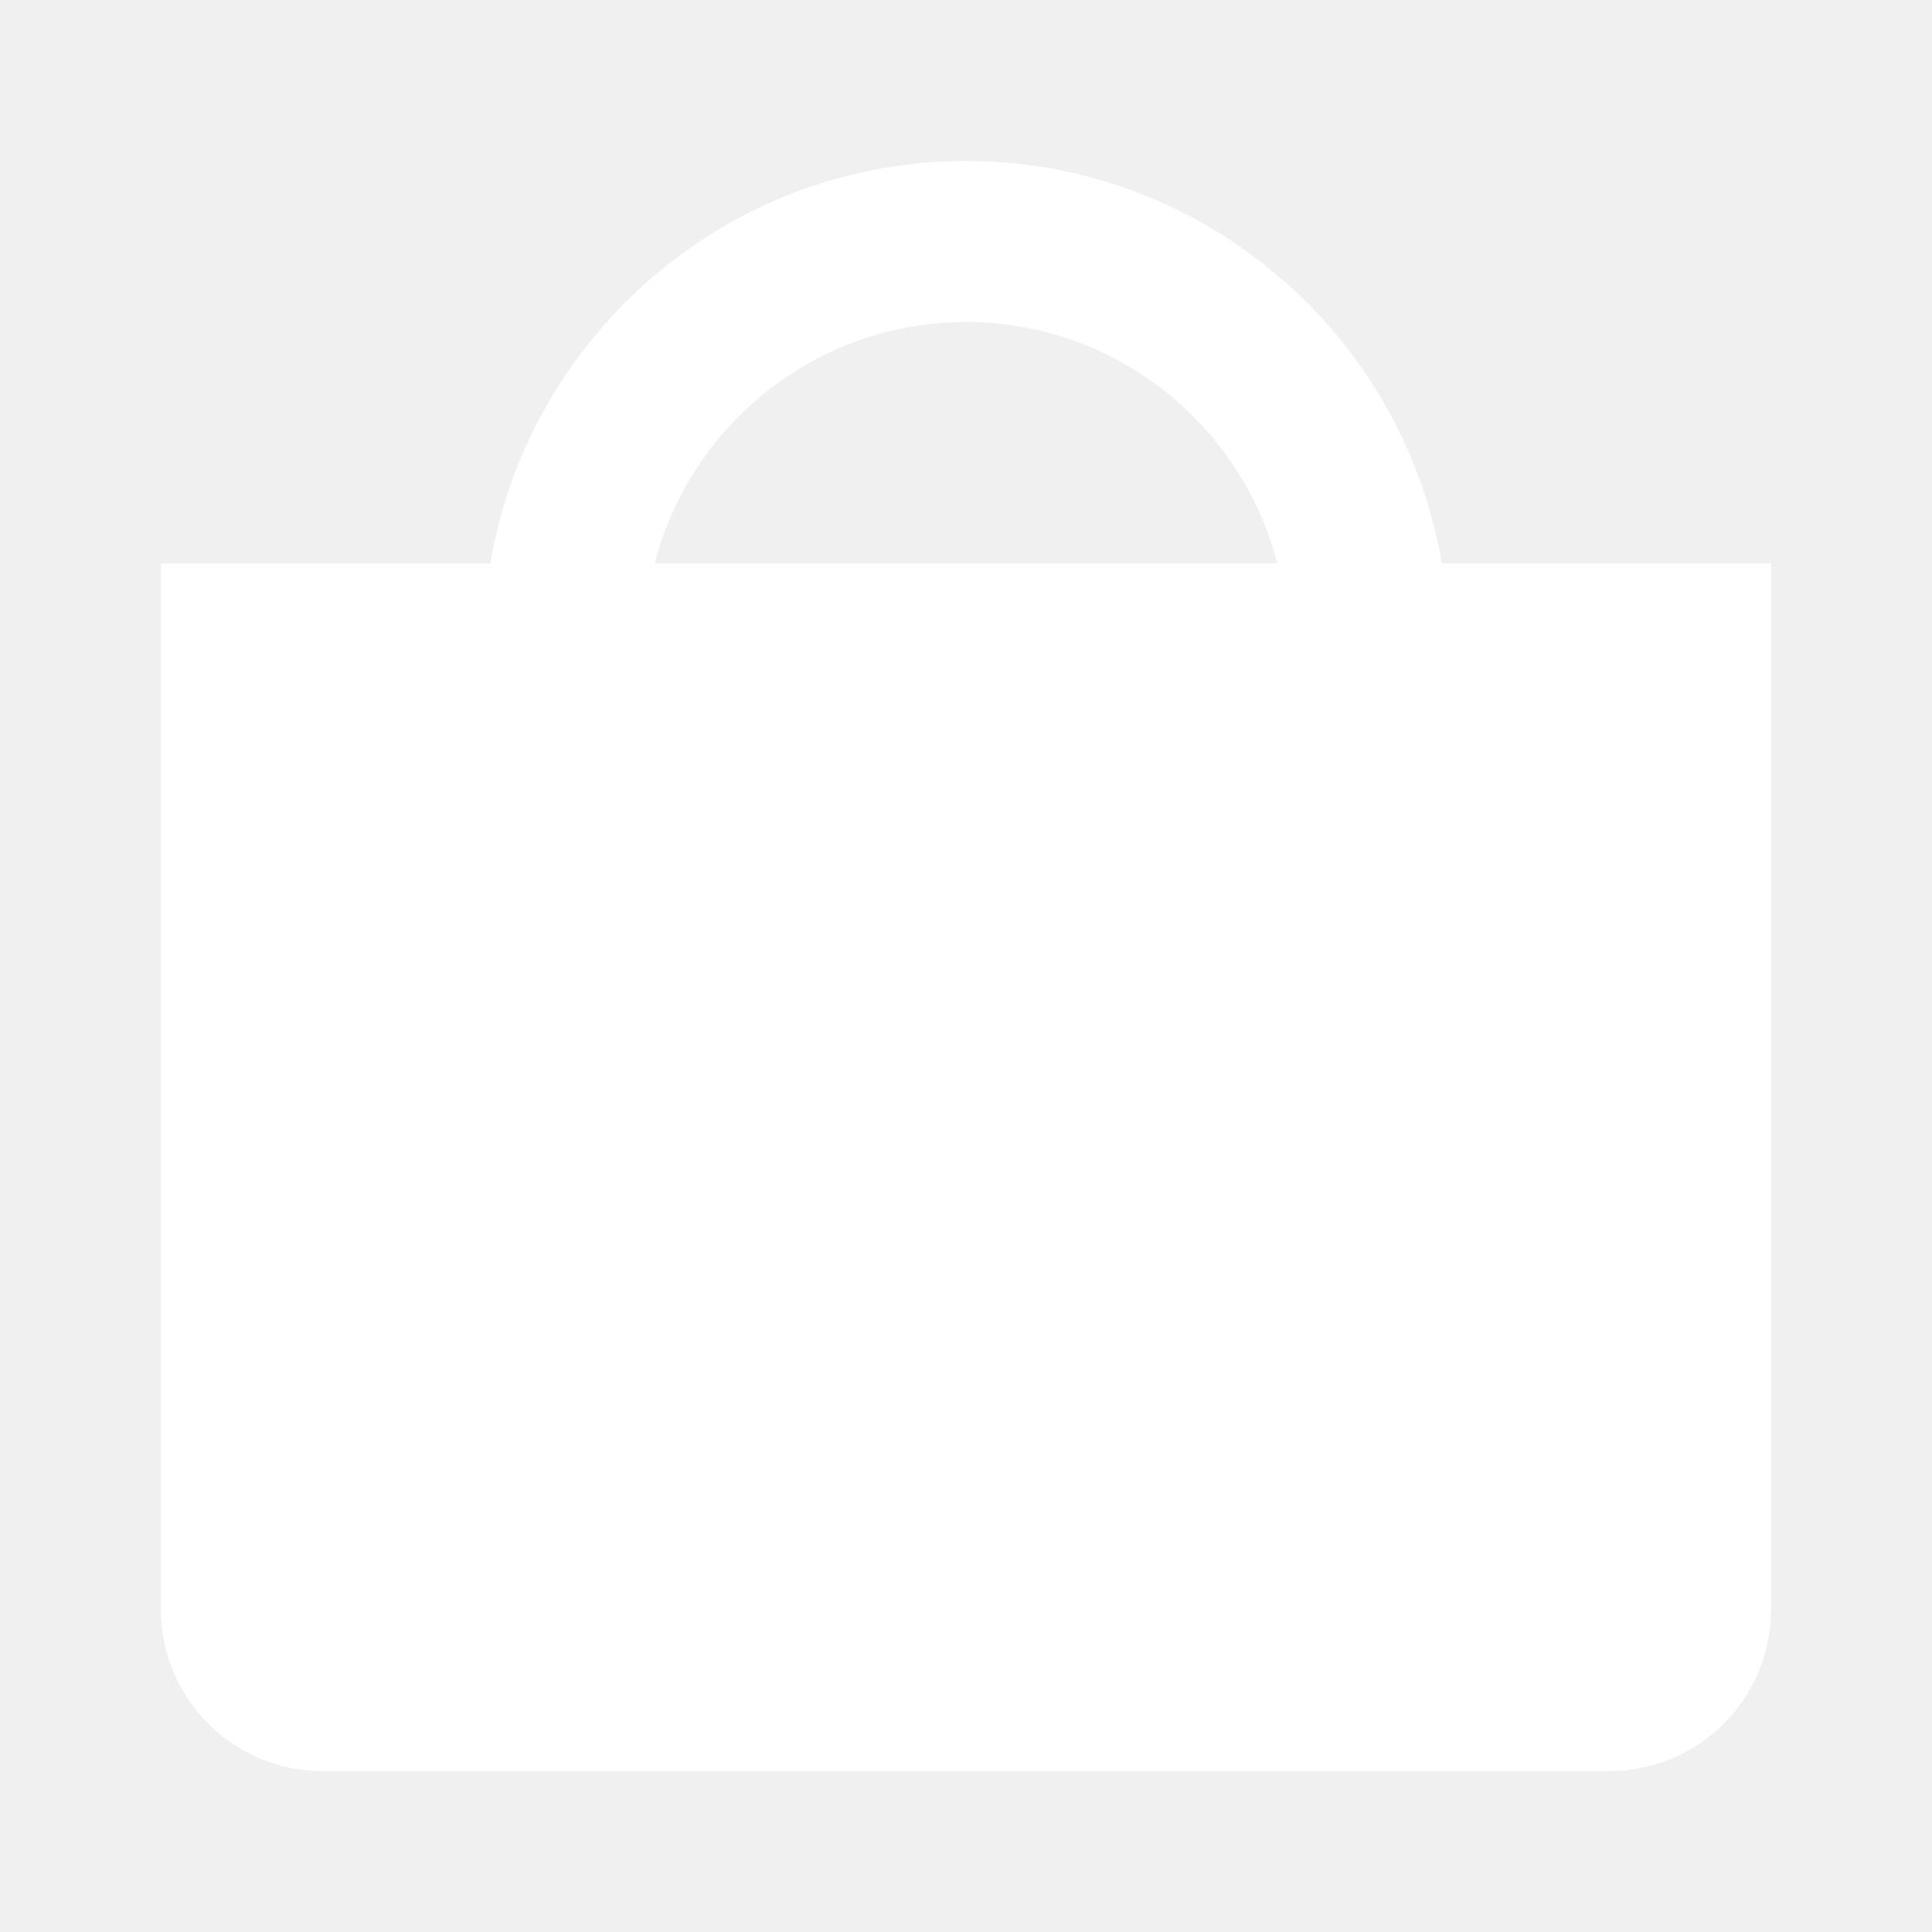
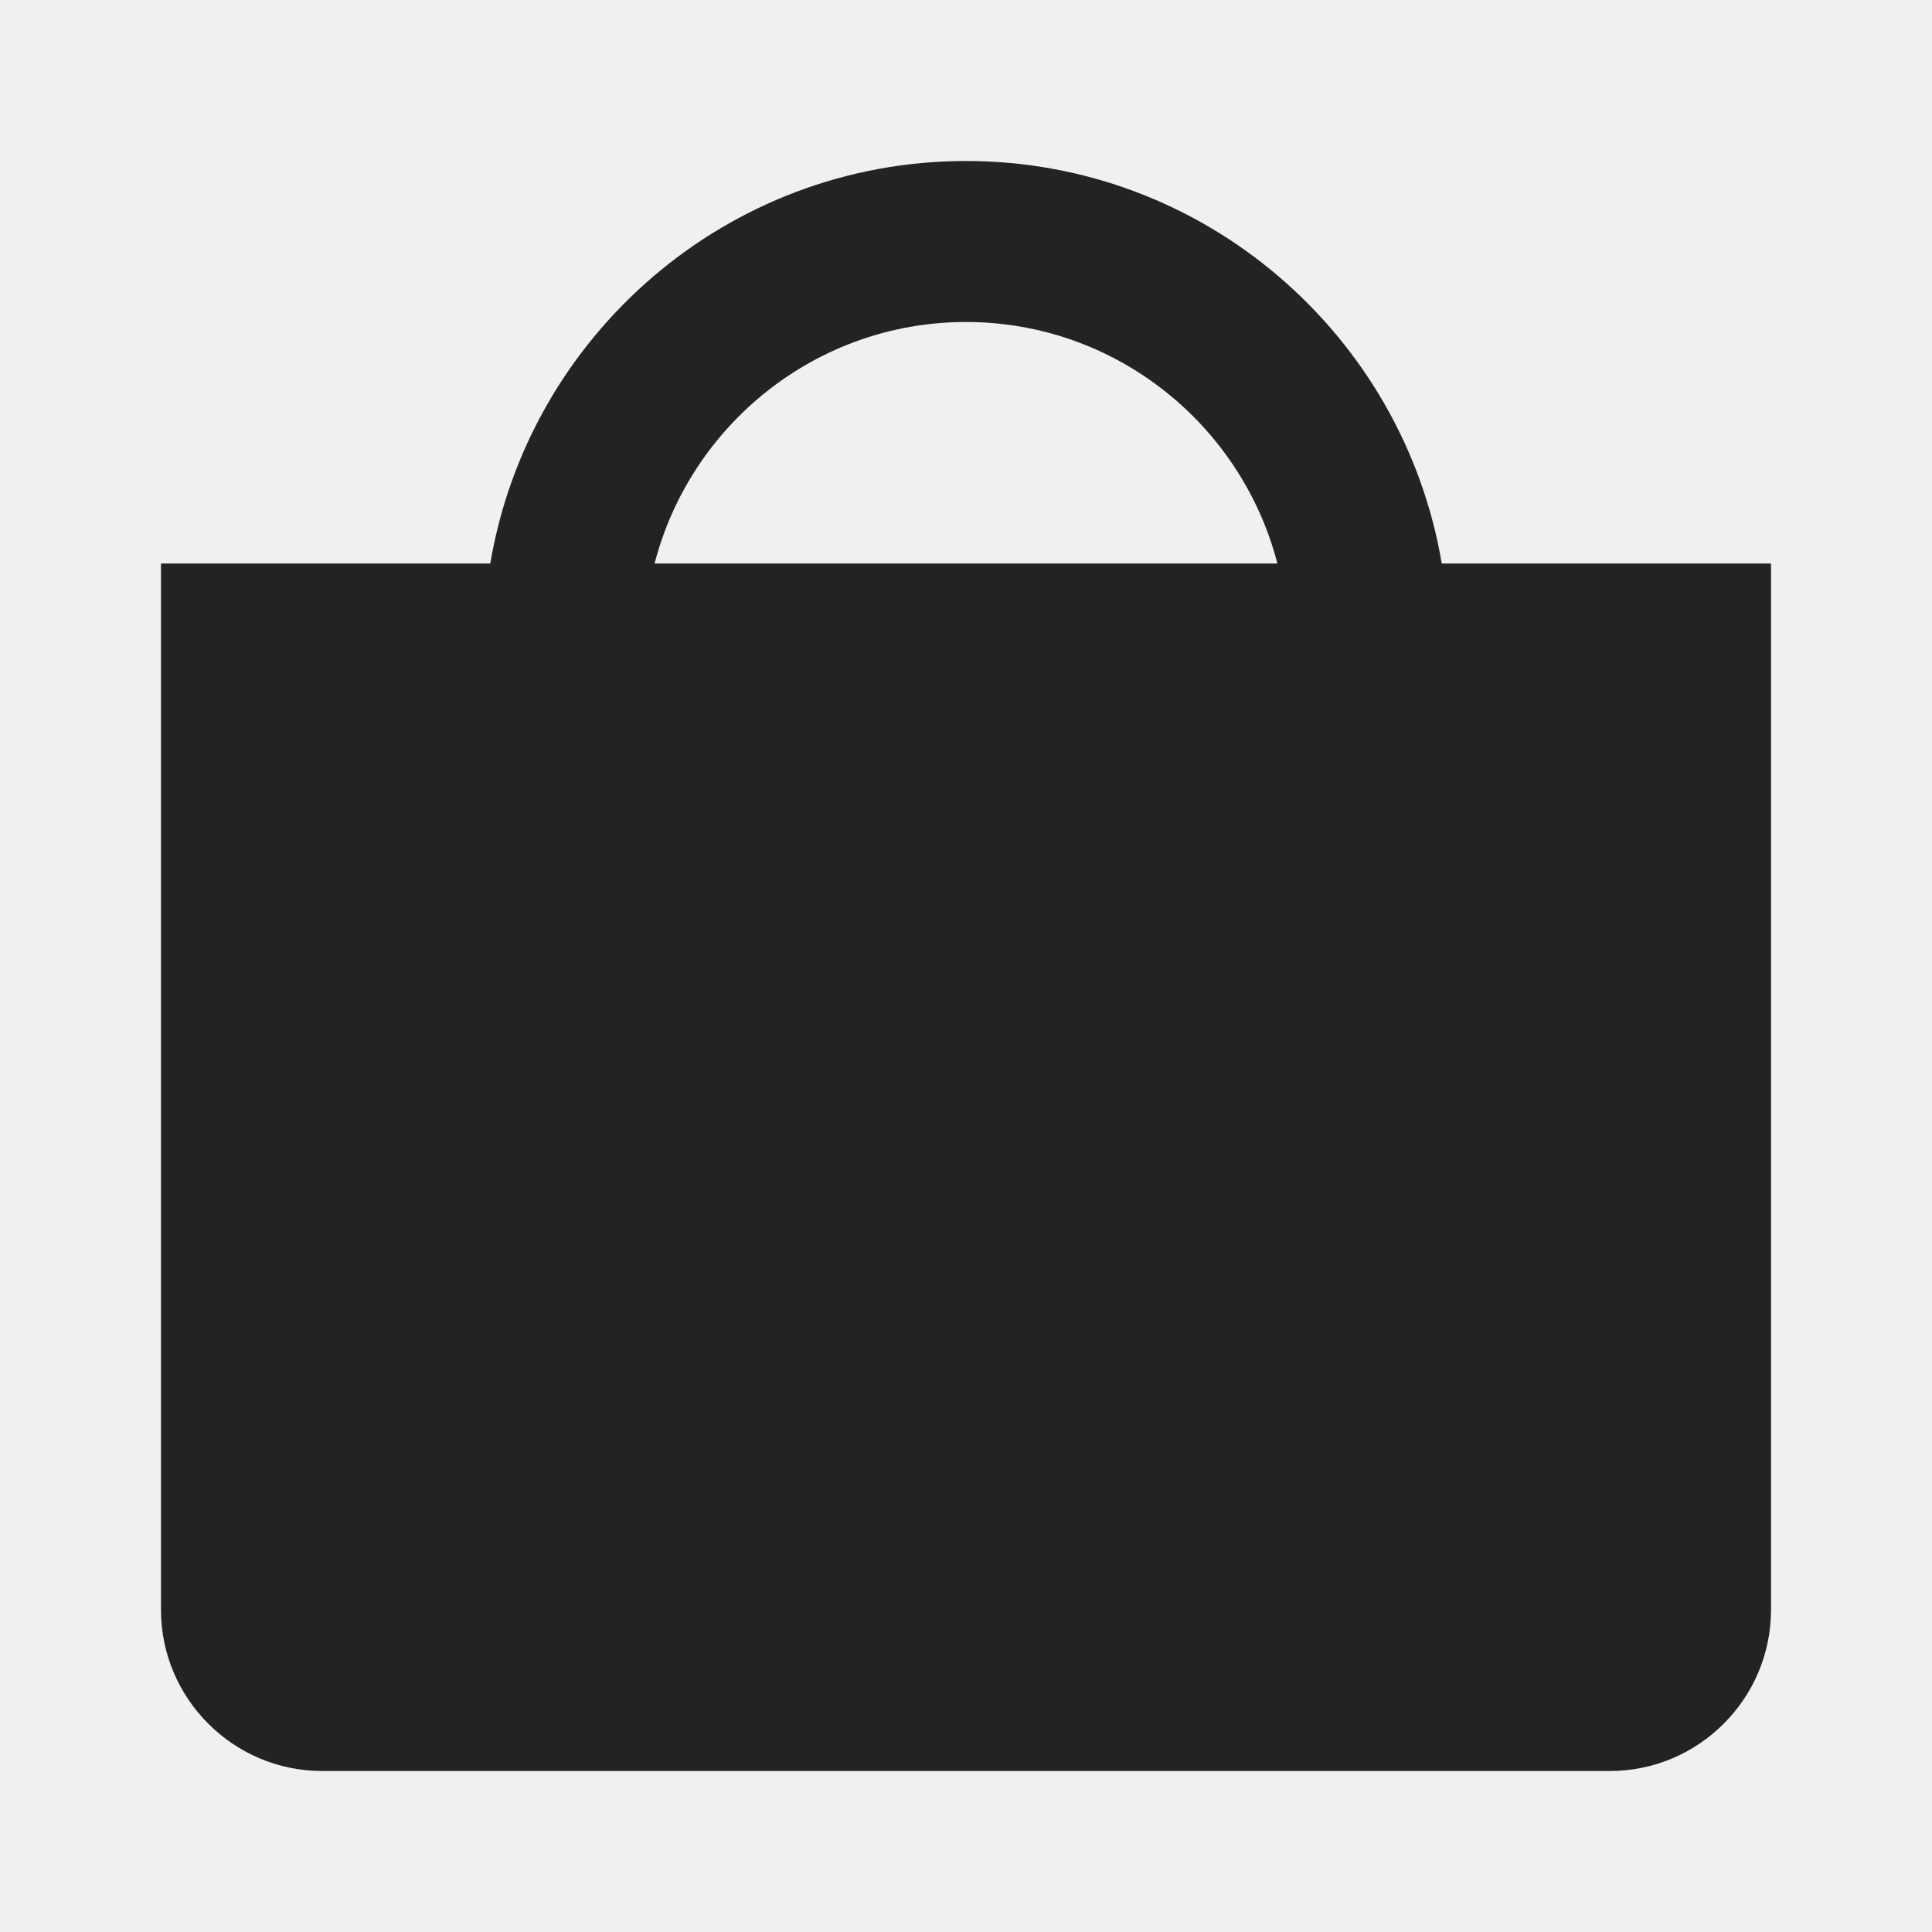
- <svg width="24px" height="24px" viewBox="0 0 48 48" fill="#fff">
+ <svg width="24px" height="24px" viewBox="0 0 48 48" fill="#232323">
  <path d="M0 0h48v48H0z" fill="none" />
  <g id="Shopicon">
    <path d="M4,40c0,2.2,1.8,4,4,4h32c2.2,0,4-1.8,4-4l0-26h-8.18C34.863,8.334,29.934,4,24,4S13.137,8.334,12.181,14H4L4,40z M24,8   c3.719,0,6.845,2.555,7.737,6H16.263C17.155,10.555,20.281,8,24,8z" />
  </g>
</svg>
